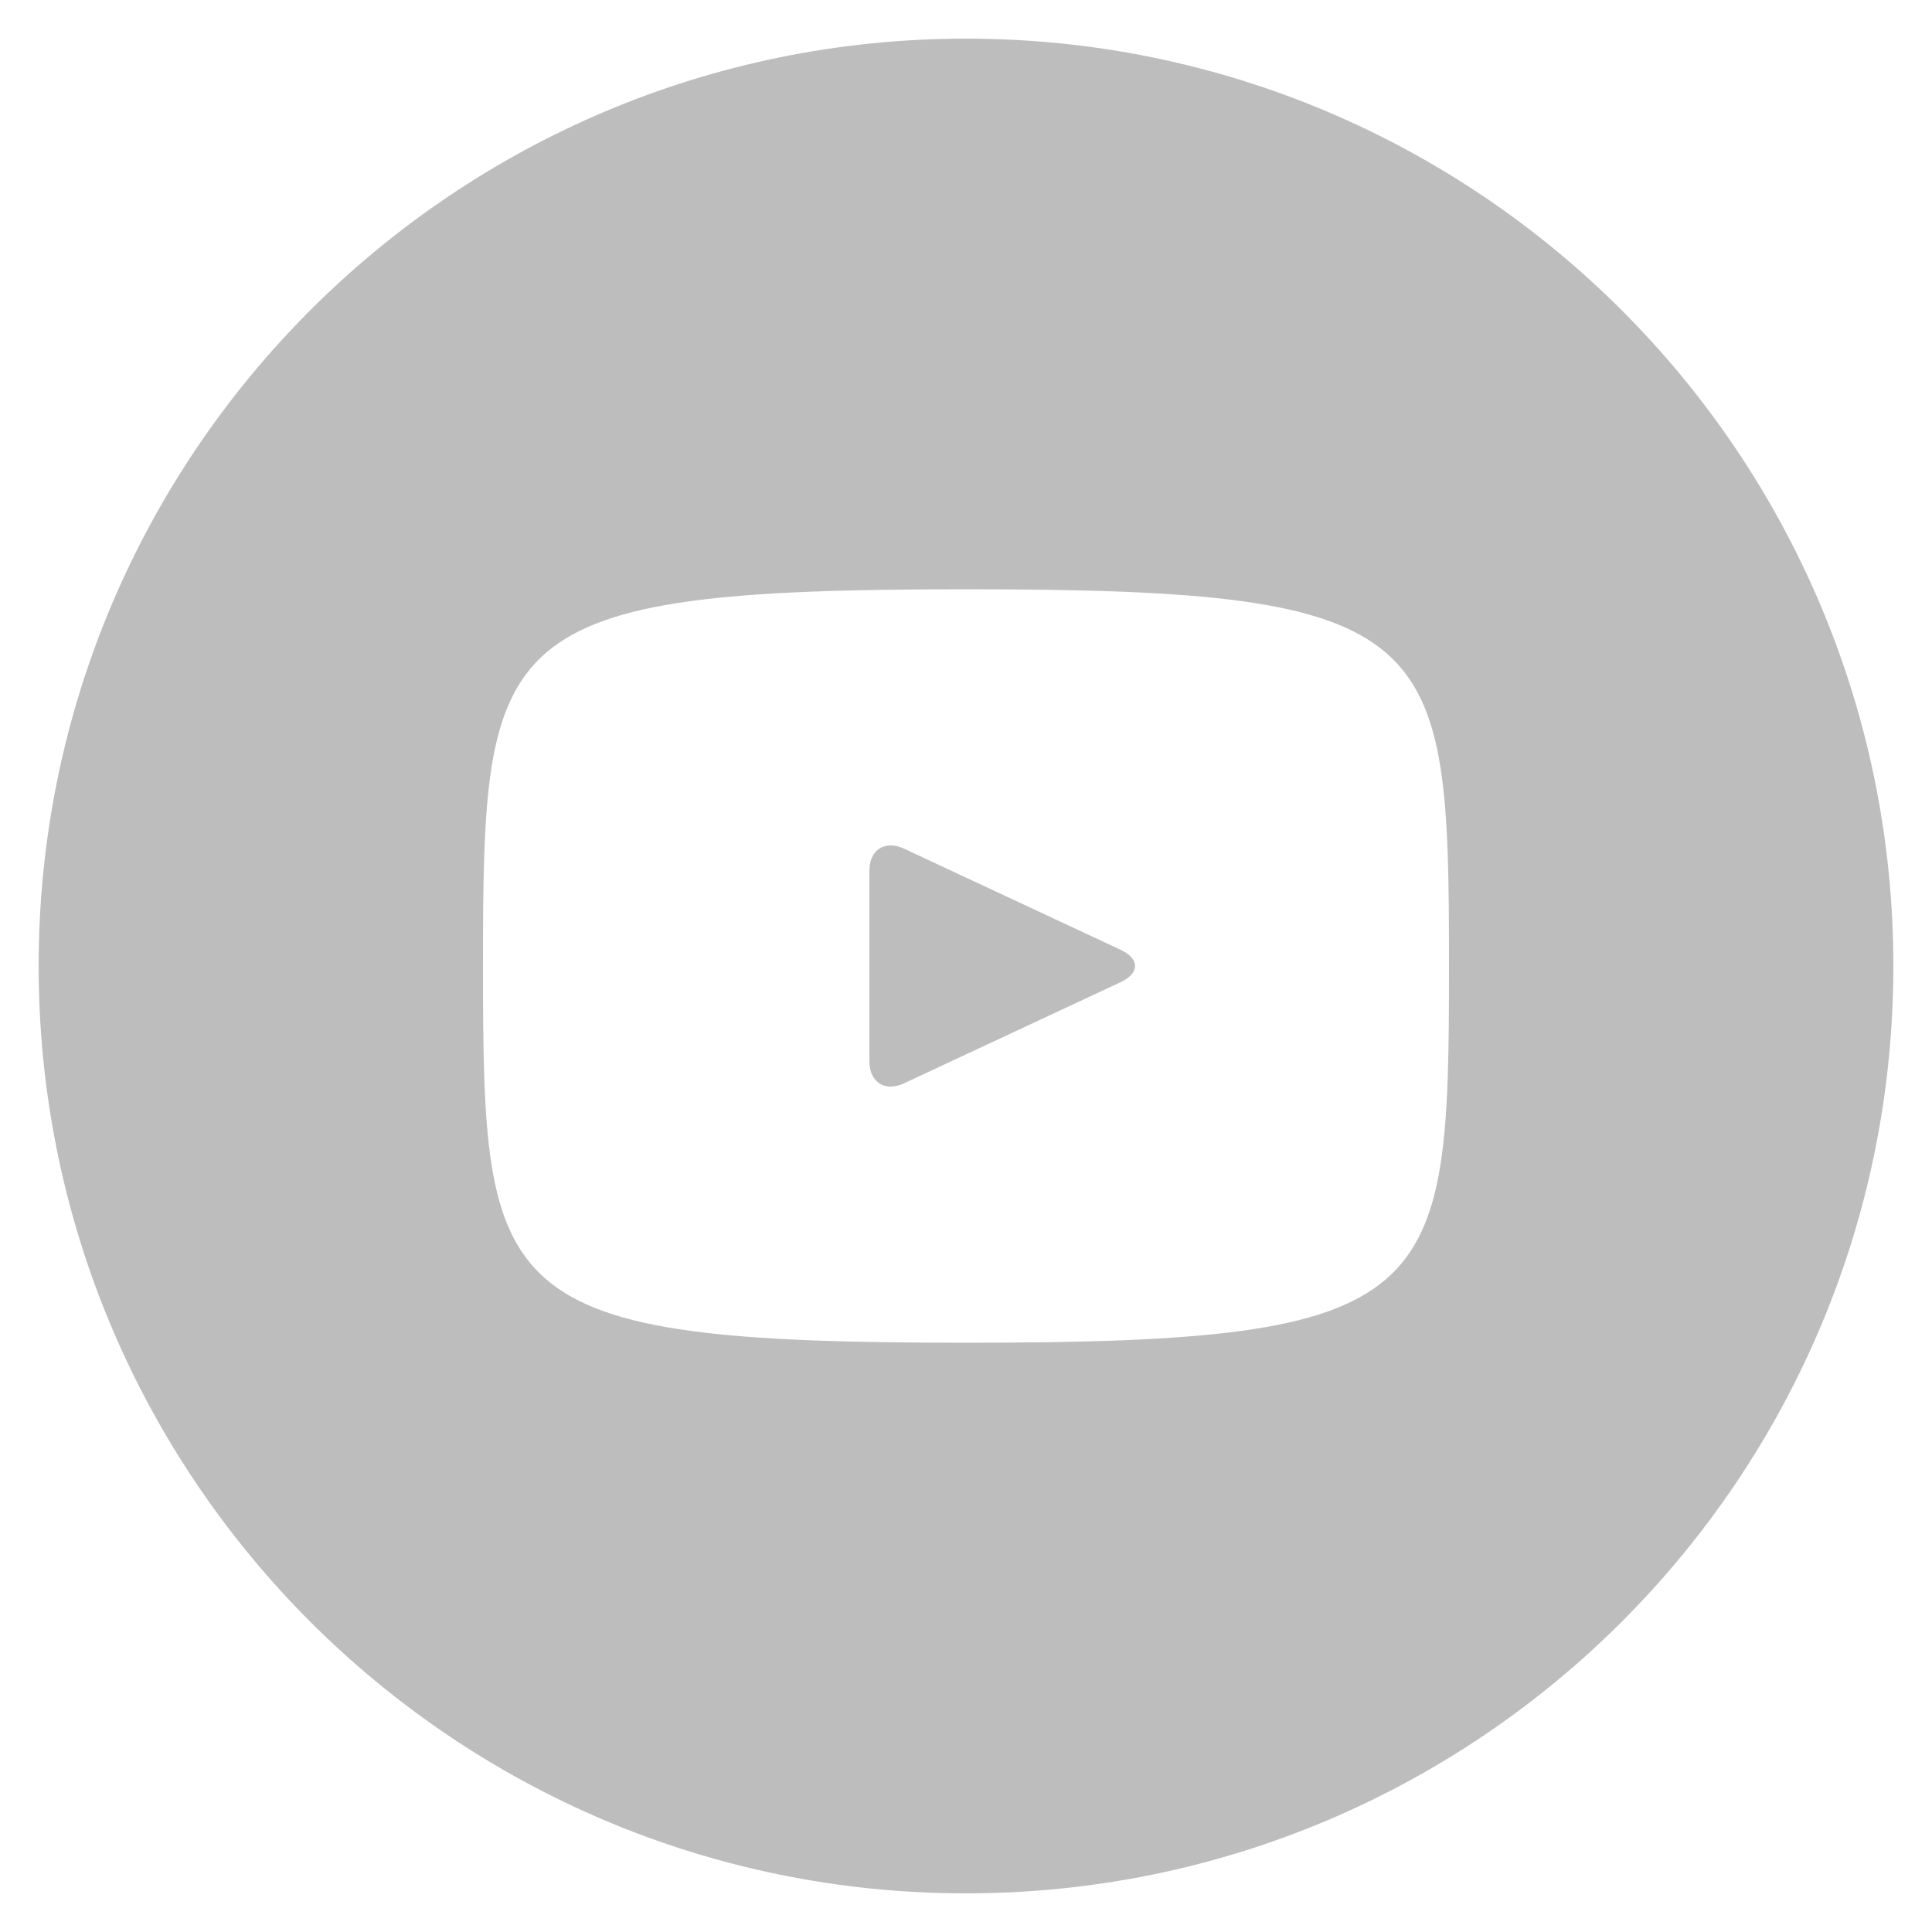
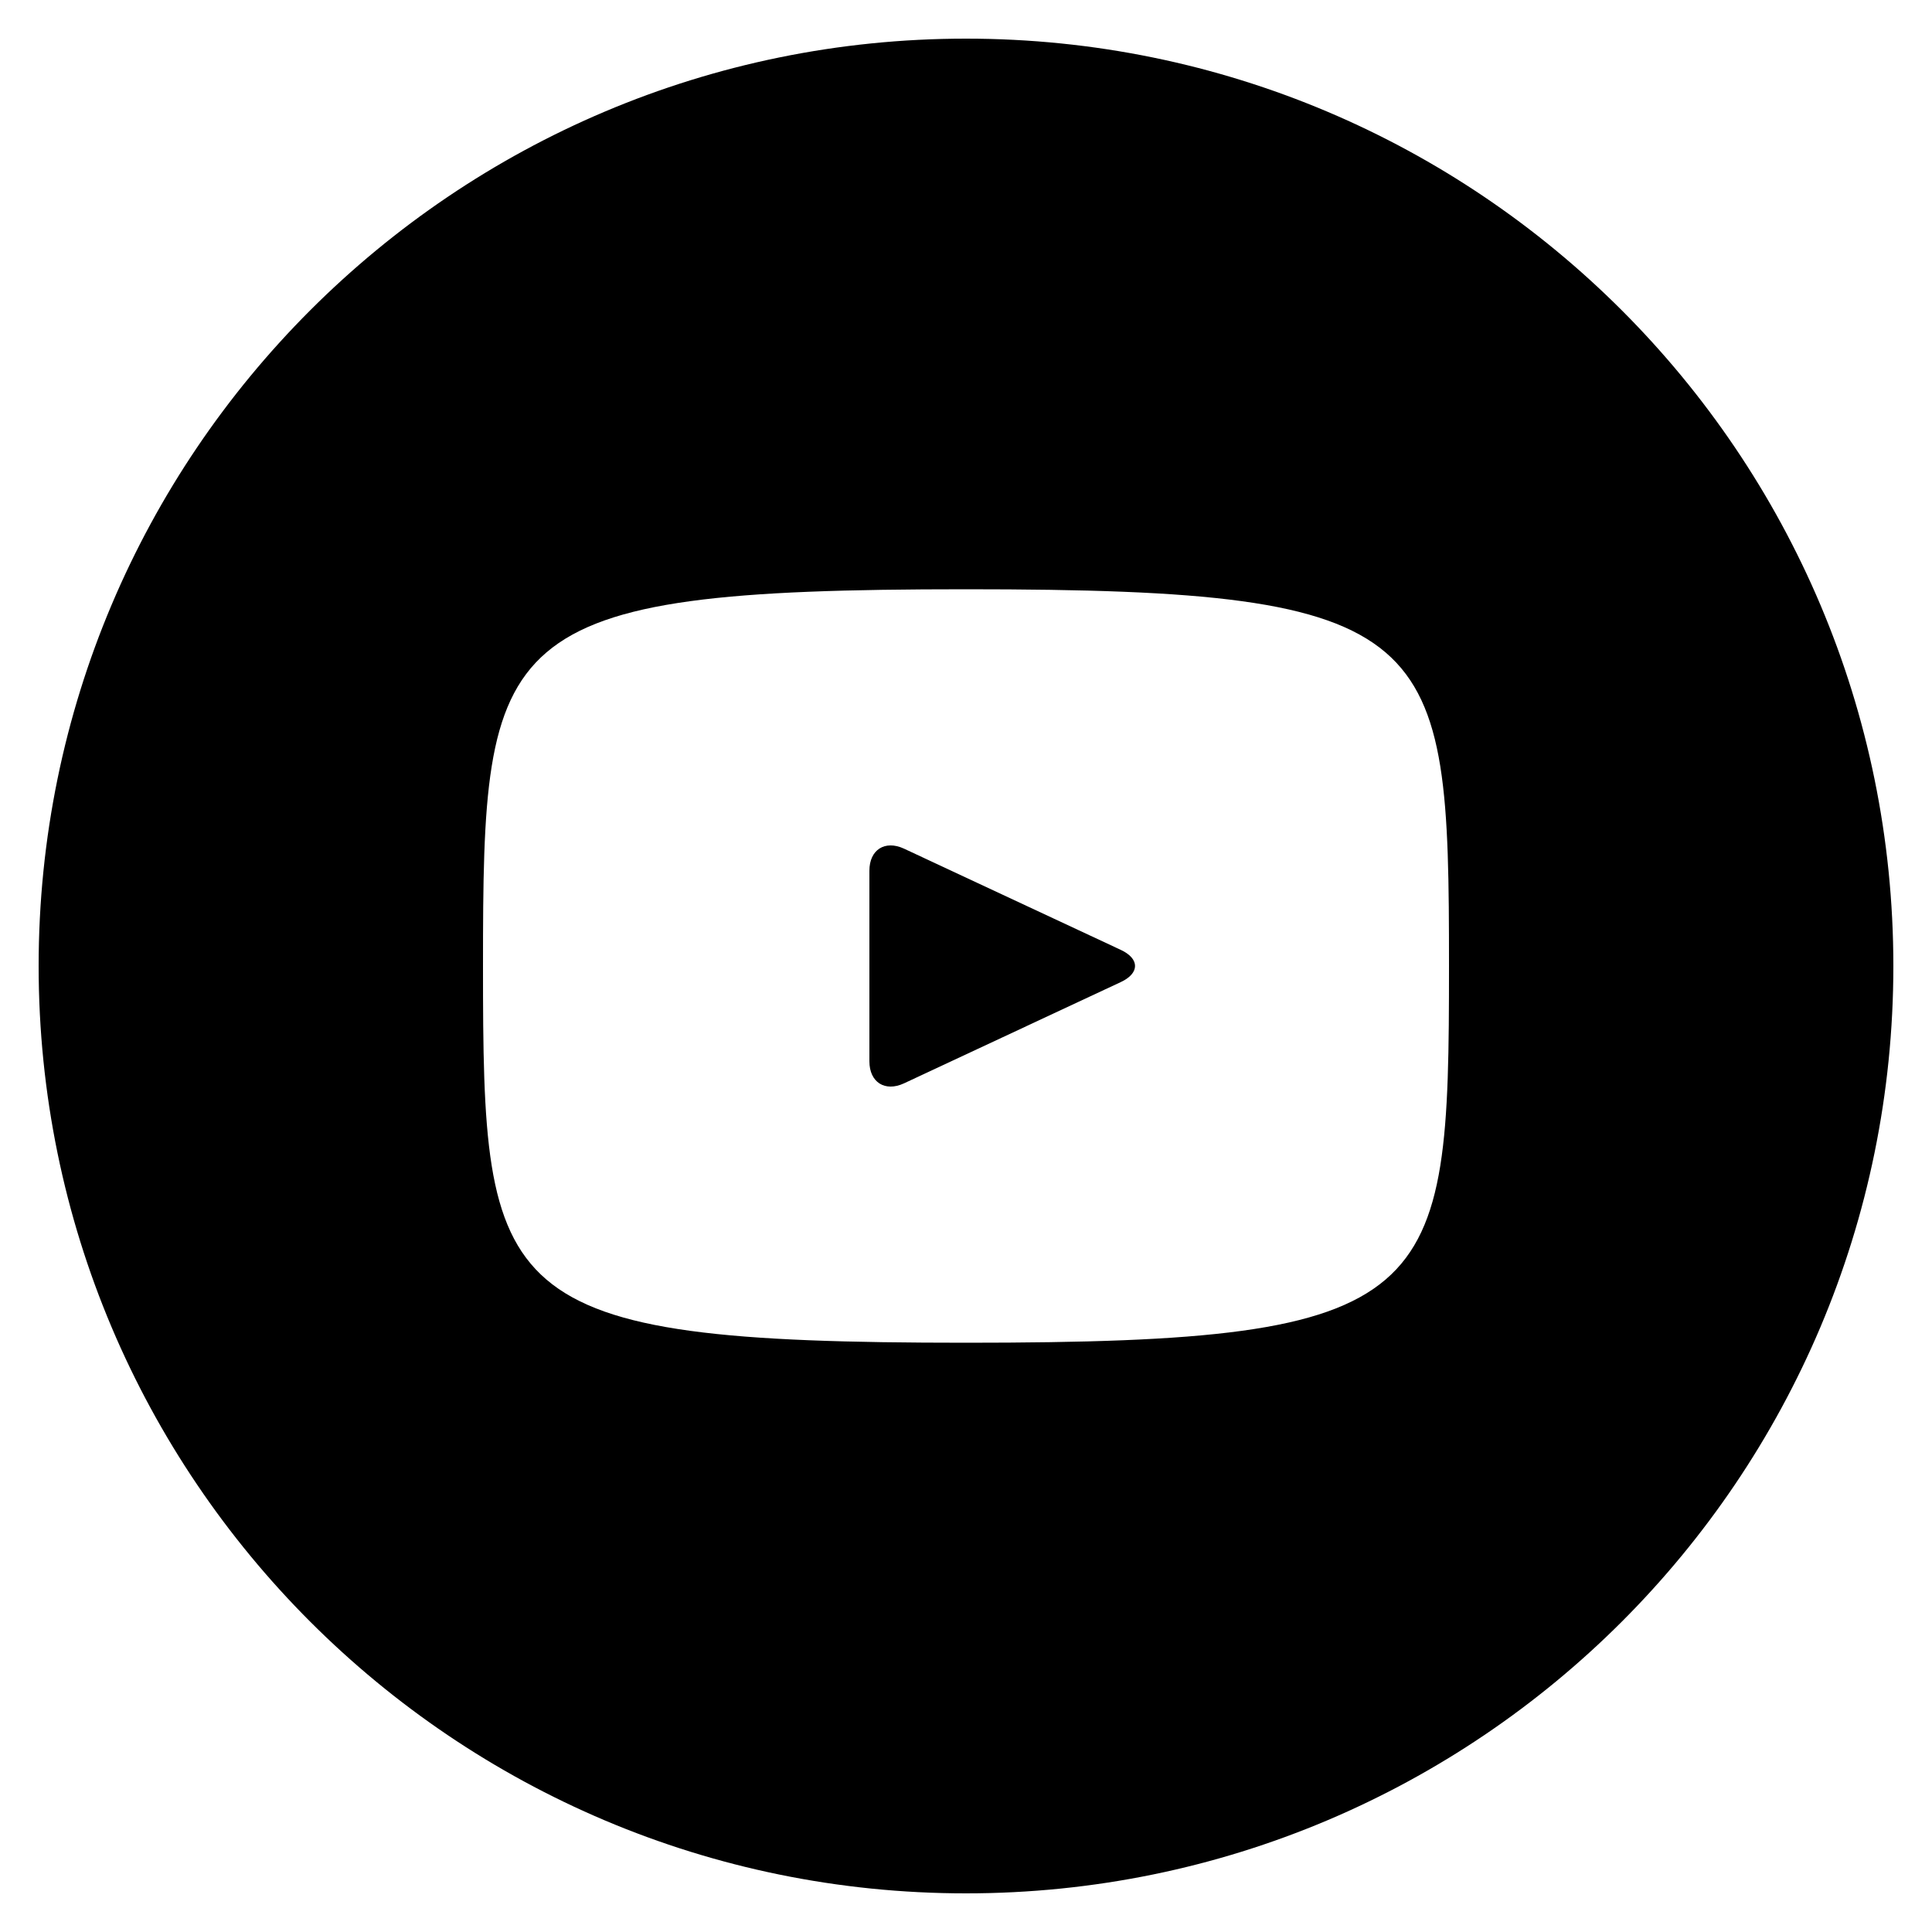
- <svg xmlns="http://www.w3.org/2000/svg" width="21" height="21" viewBox="0 0 21 21" fill="none">
-   <path d="M12.183 10.325L9.825 9.224C9.619 9.129 9.45 9.236 9.45 9.464V11.536C9.45 11.764 9.619 11.871 9.825 11.776L12.182 10.675C12.389 10.579 12.389 10.421 12.183 10.325ZM10.5 0.42C4.933 0.42 0.42 4.933 0.42 10.5C0.42 16.067 4.933 20.58 10.5 20.58C16.067 20.58 20.58 16.067 20.58 10.5C20.58 4.933 16.067 0.42 10.5 0.42ZM10.5 14.595C5.34 14.595 5.25 14.13 5.25 10.5C5.25 6.87 5.34 6.405 10.5 6.405C15.66 6.405 15.75 6.87 15.75 10.5C15.75 14.13 15.66 14.595 10.5 14.595Z" fill="#BDBDBD" />
+ <svg xmlns="http://www.w3.org/2000/svg" width="21" height="21" viewBox="0 0 21 21">
+   <path d="M12.183 10.325L9.825 9.224C9.619 9.129 9.45 9.236 9.45 9.464V11.536C9.45 11.764 9.619 11.871 9.825 11.776L12.182 10.675C12.389 10.579 12.389 10.421 12.183 10.325ZM10.5 0.42C4.933 0.42 0.42 4.933 0.42 10.5C0.42 16.067 4.933 20.58 10.5 20.58C16.067 20.58 20.58 16.067 20.58 10.5C20.58 4.933 16.067 0.42 10.5 0.42ZM10.5 14.595C5.34 14.595 5.25 14.13 5.25 10.5C5.25 6.87 5.34 6.405 10.5 6.405C15.66 6.405 15.75 6.87 15.75 10.5C15.75 14.13 15.66 14.595 10.5 14.595Z" />
</svg>
